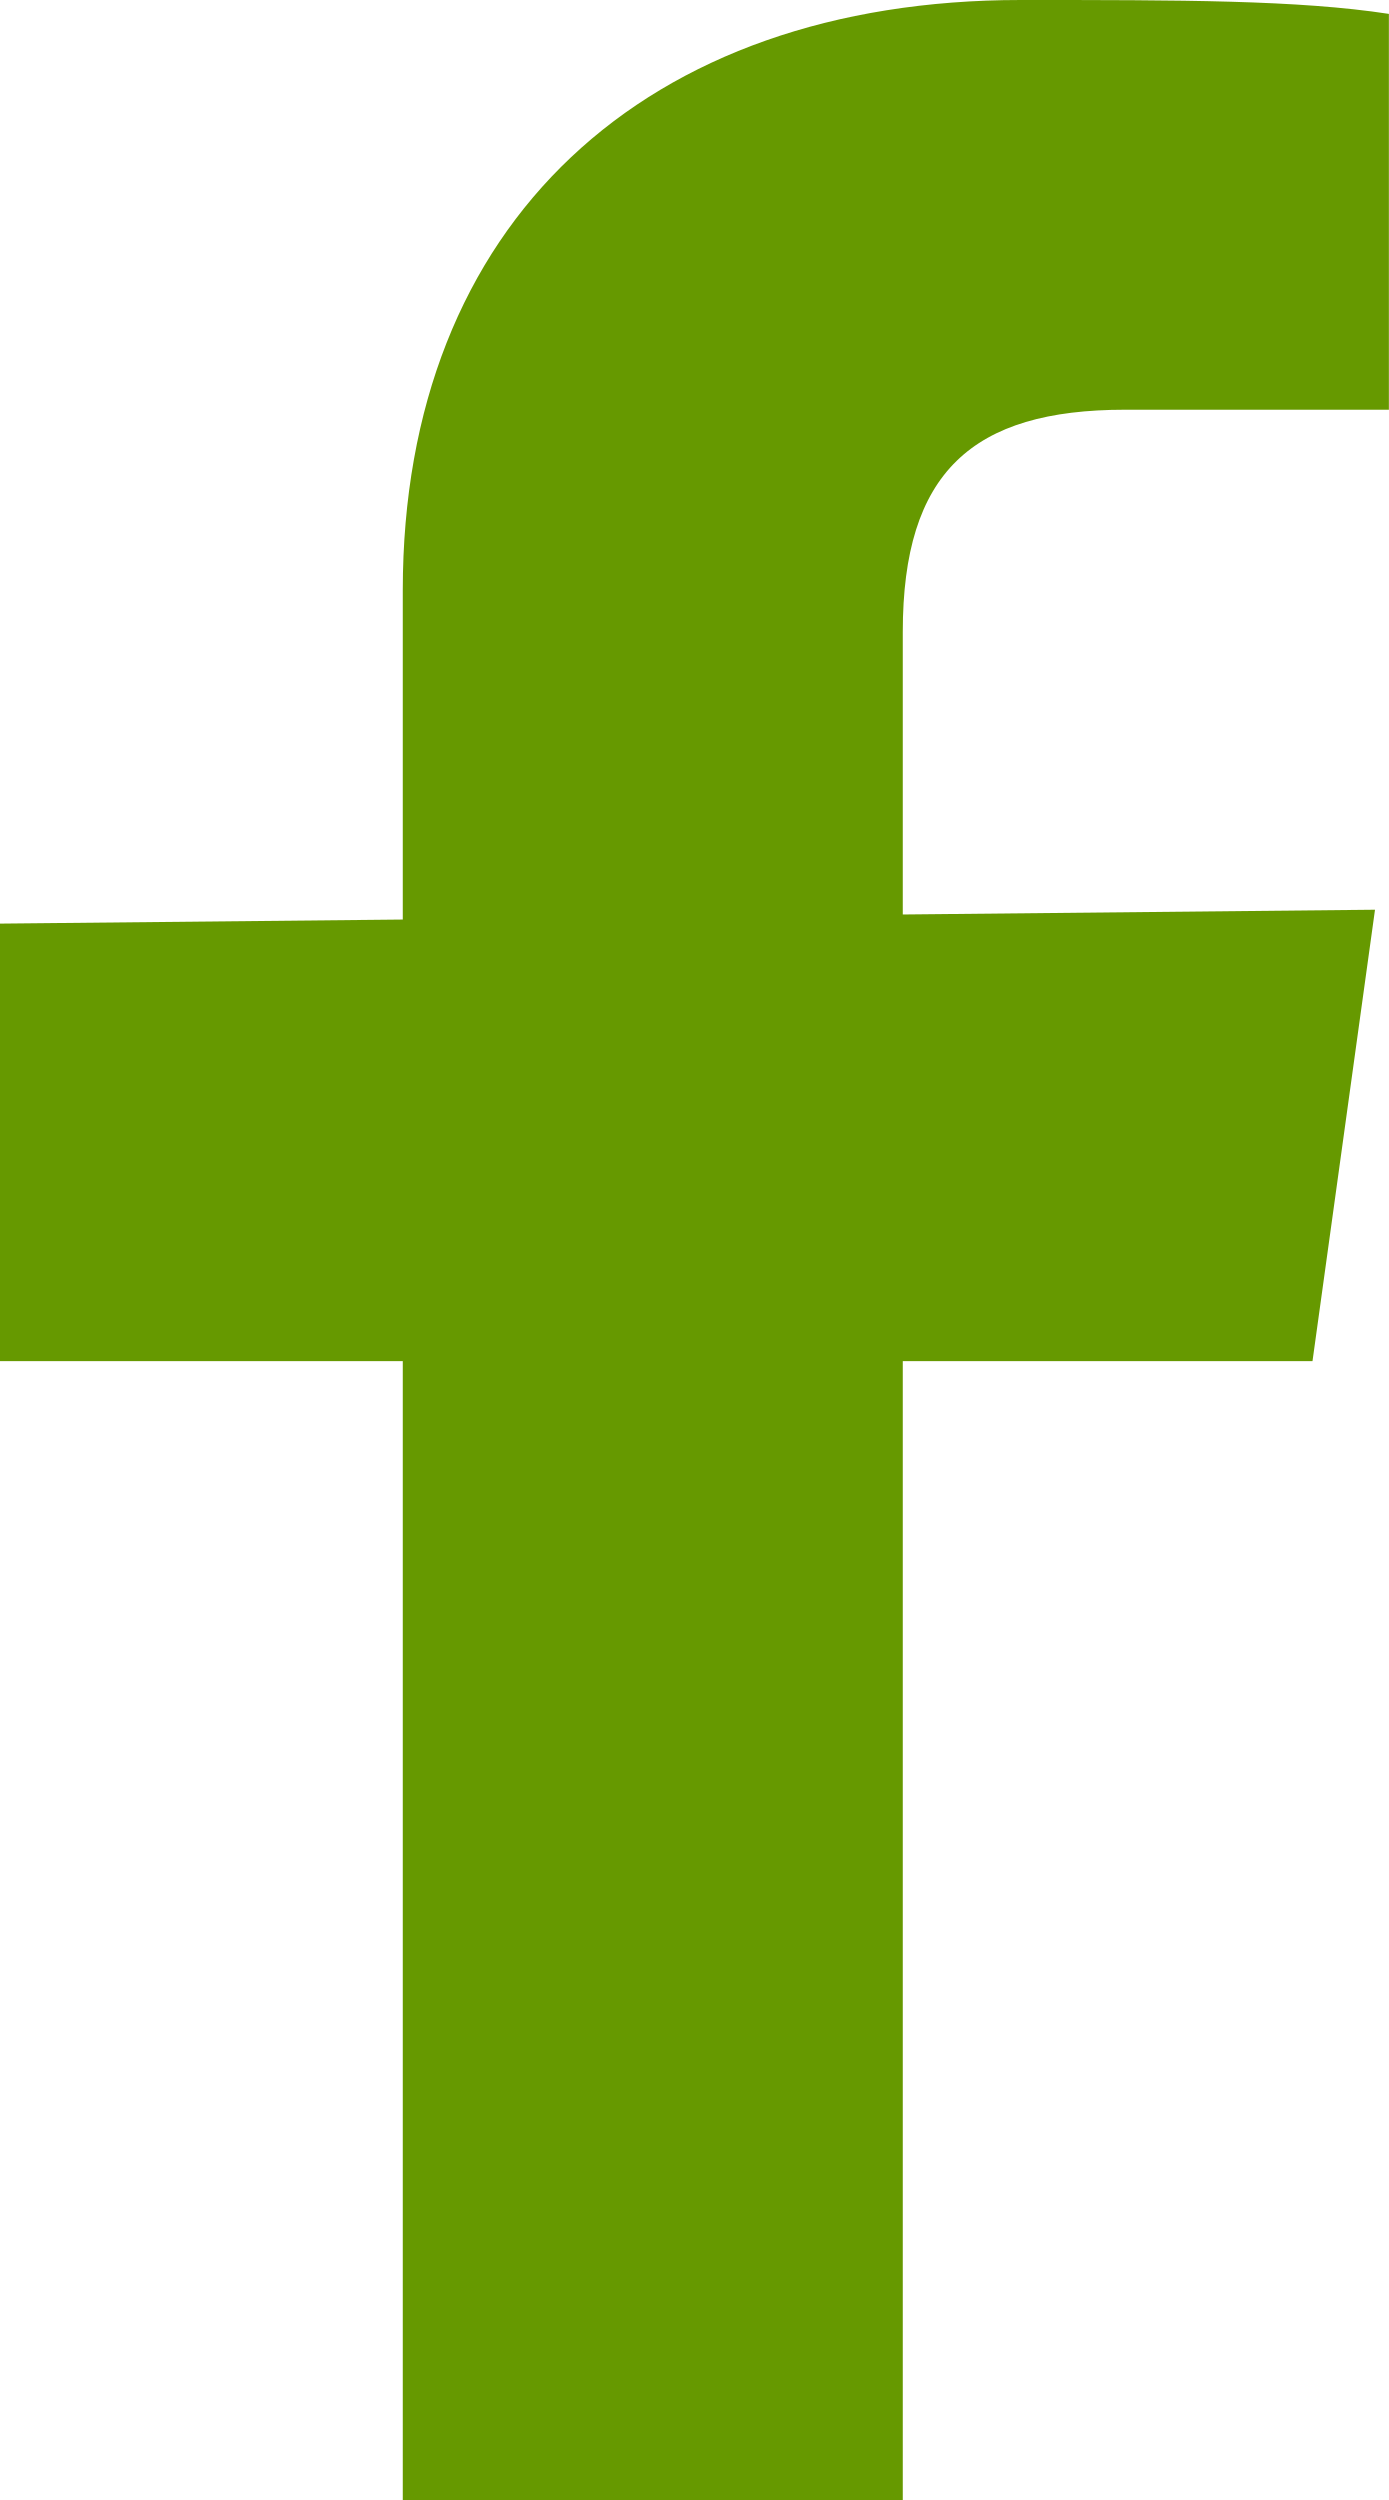
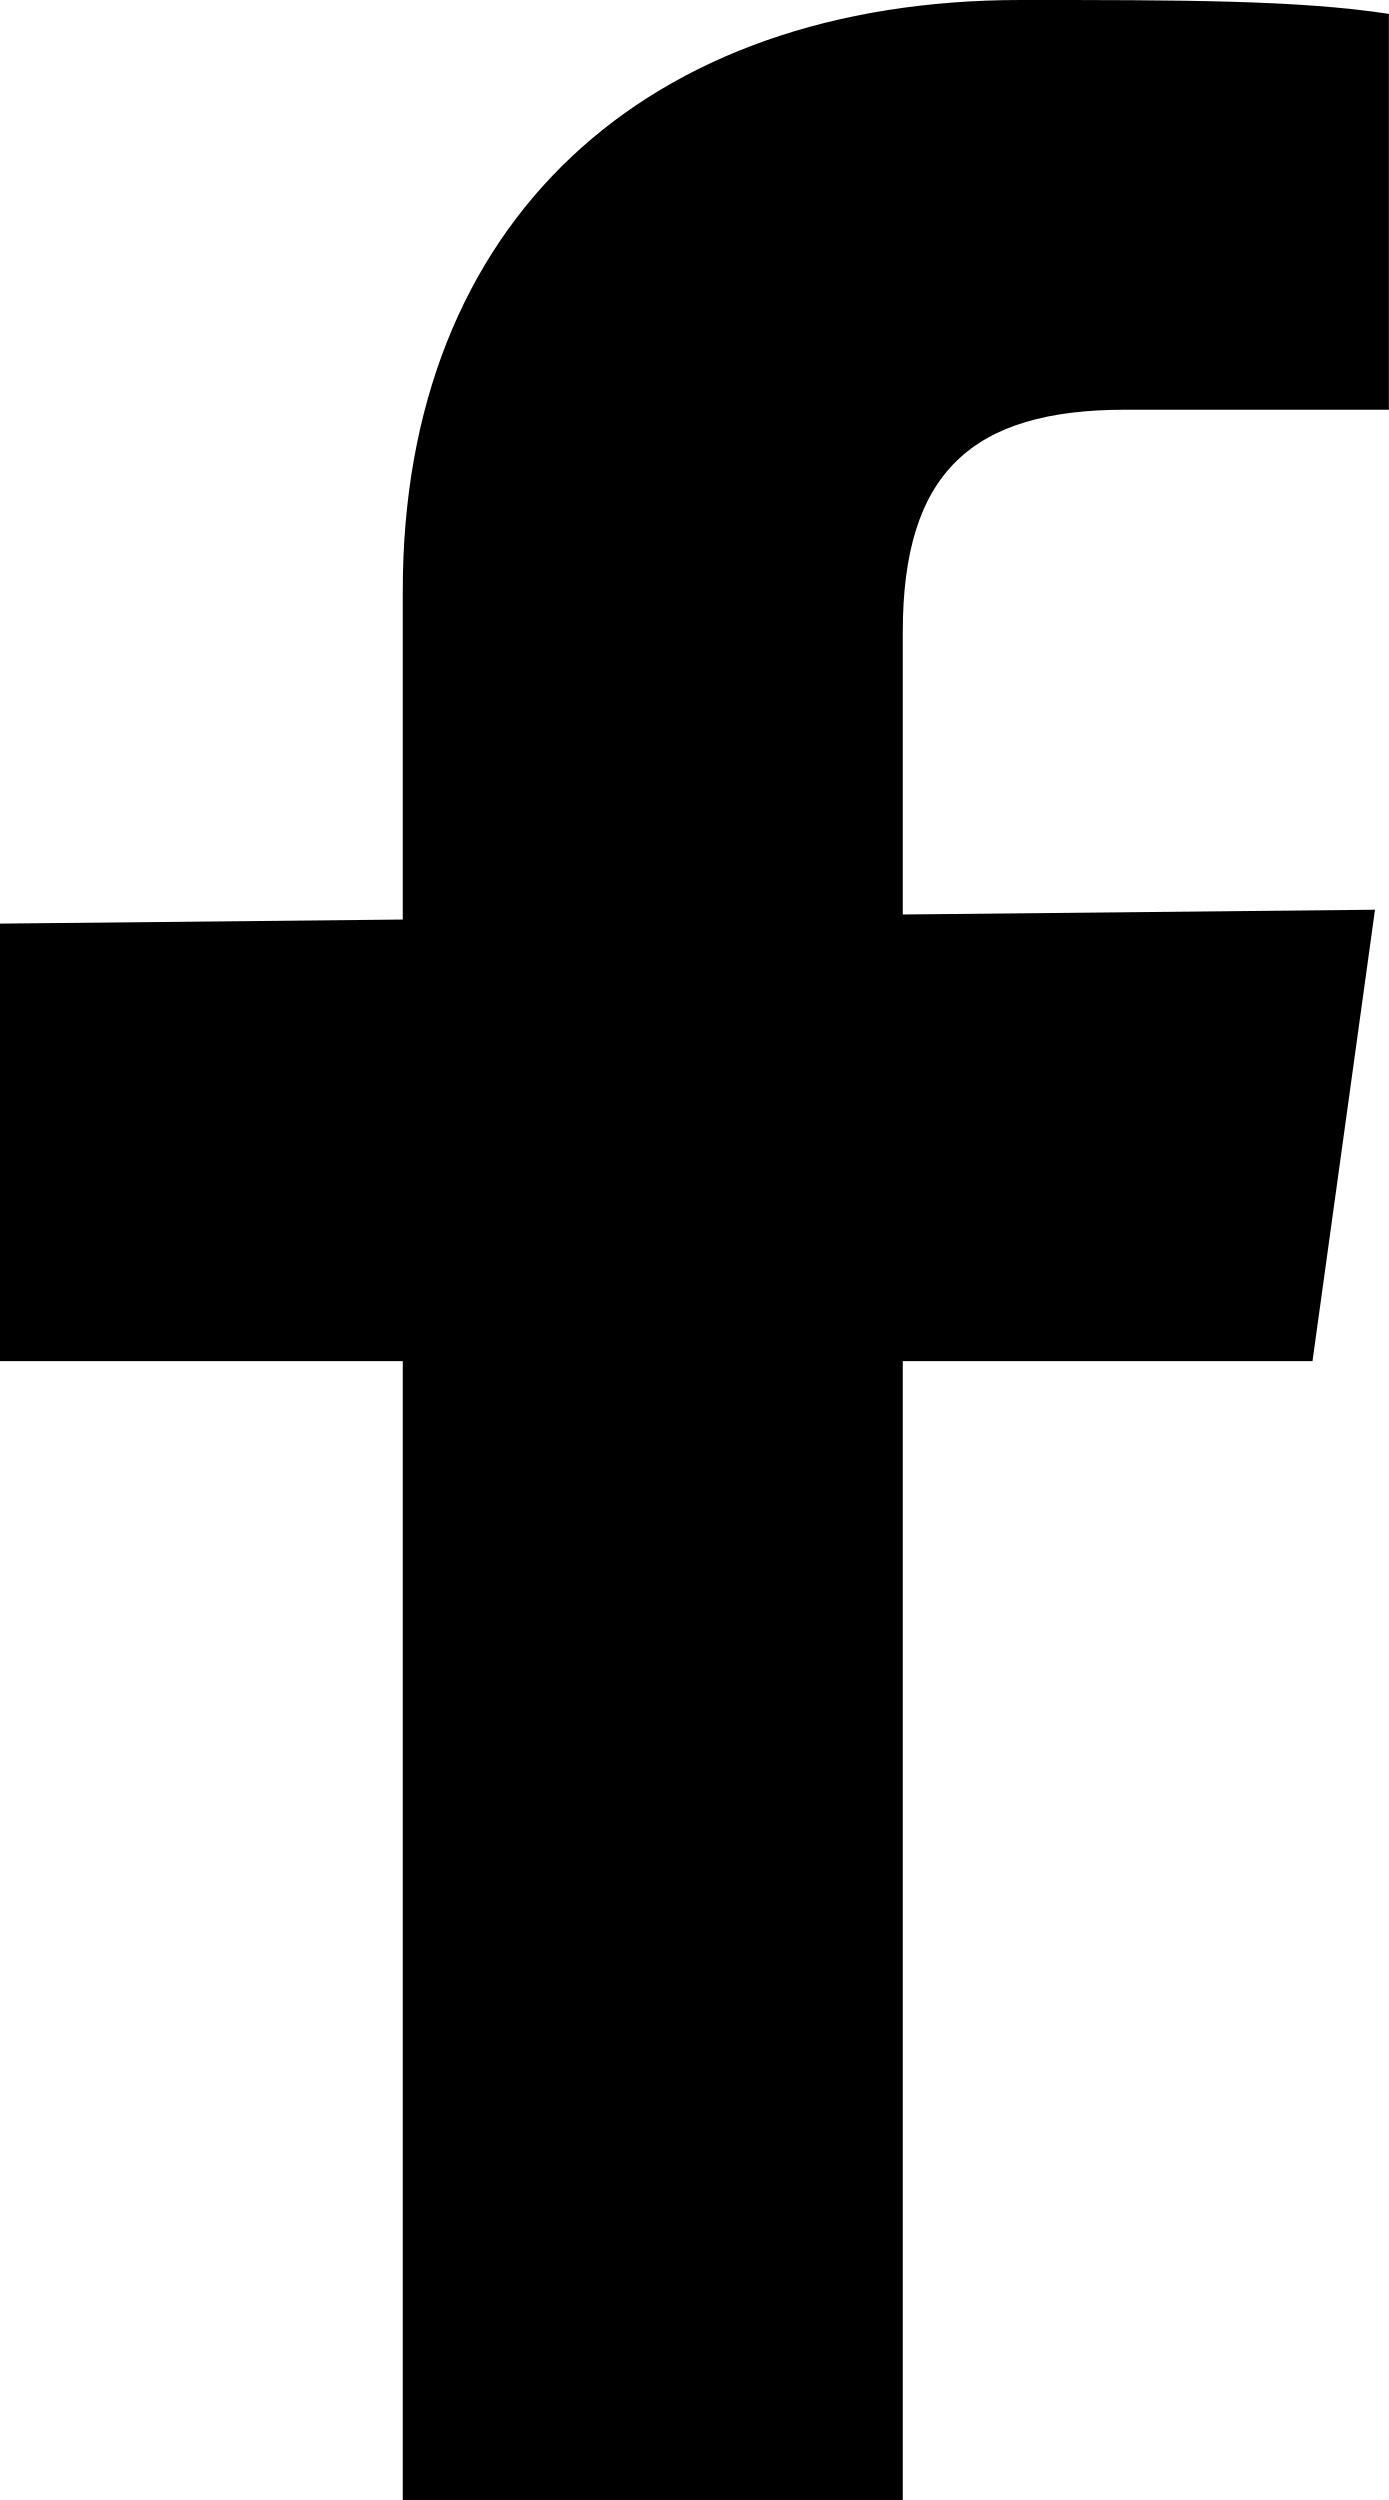
- <svg xmlns="http://www.w3.org/2000/svg" width="20" height="36" viewBox="0 0 20 36" fill="#690">
-   <path d="M13,36H5.8V8.5C5.8,3.2,9.3,0,14.7,0c2.3,0,4,0,5.3,0.2v0v5.7h-3.8C14,5.9,13,6.8,13,9.1V36z M0,19.6v-6.3 l19.8-0.2l-0.9,6.5H0z" />
+ <svg xmlns="http://www.w3.org/2000/svg" version="1.1" id="圖層_1" x="0px" y="0px" viewBox="0 0 20 36" style="enable-background:new 0 0 20 36;" xml:space="preserve">
+   <path d="M13,36H5.8V8.5C5.8,3.2,9.3,0,14.7,0c2.3,0,4,0,5.3,0.2l0,0v5.7h-3.8C14,5.9,13,6.8,13,9.1V36z M0,19.6v-6.3l19.8-0.2  l-0.9,6.5H0z" />
</svg>
